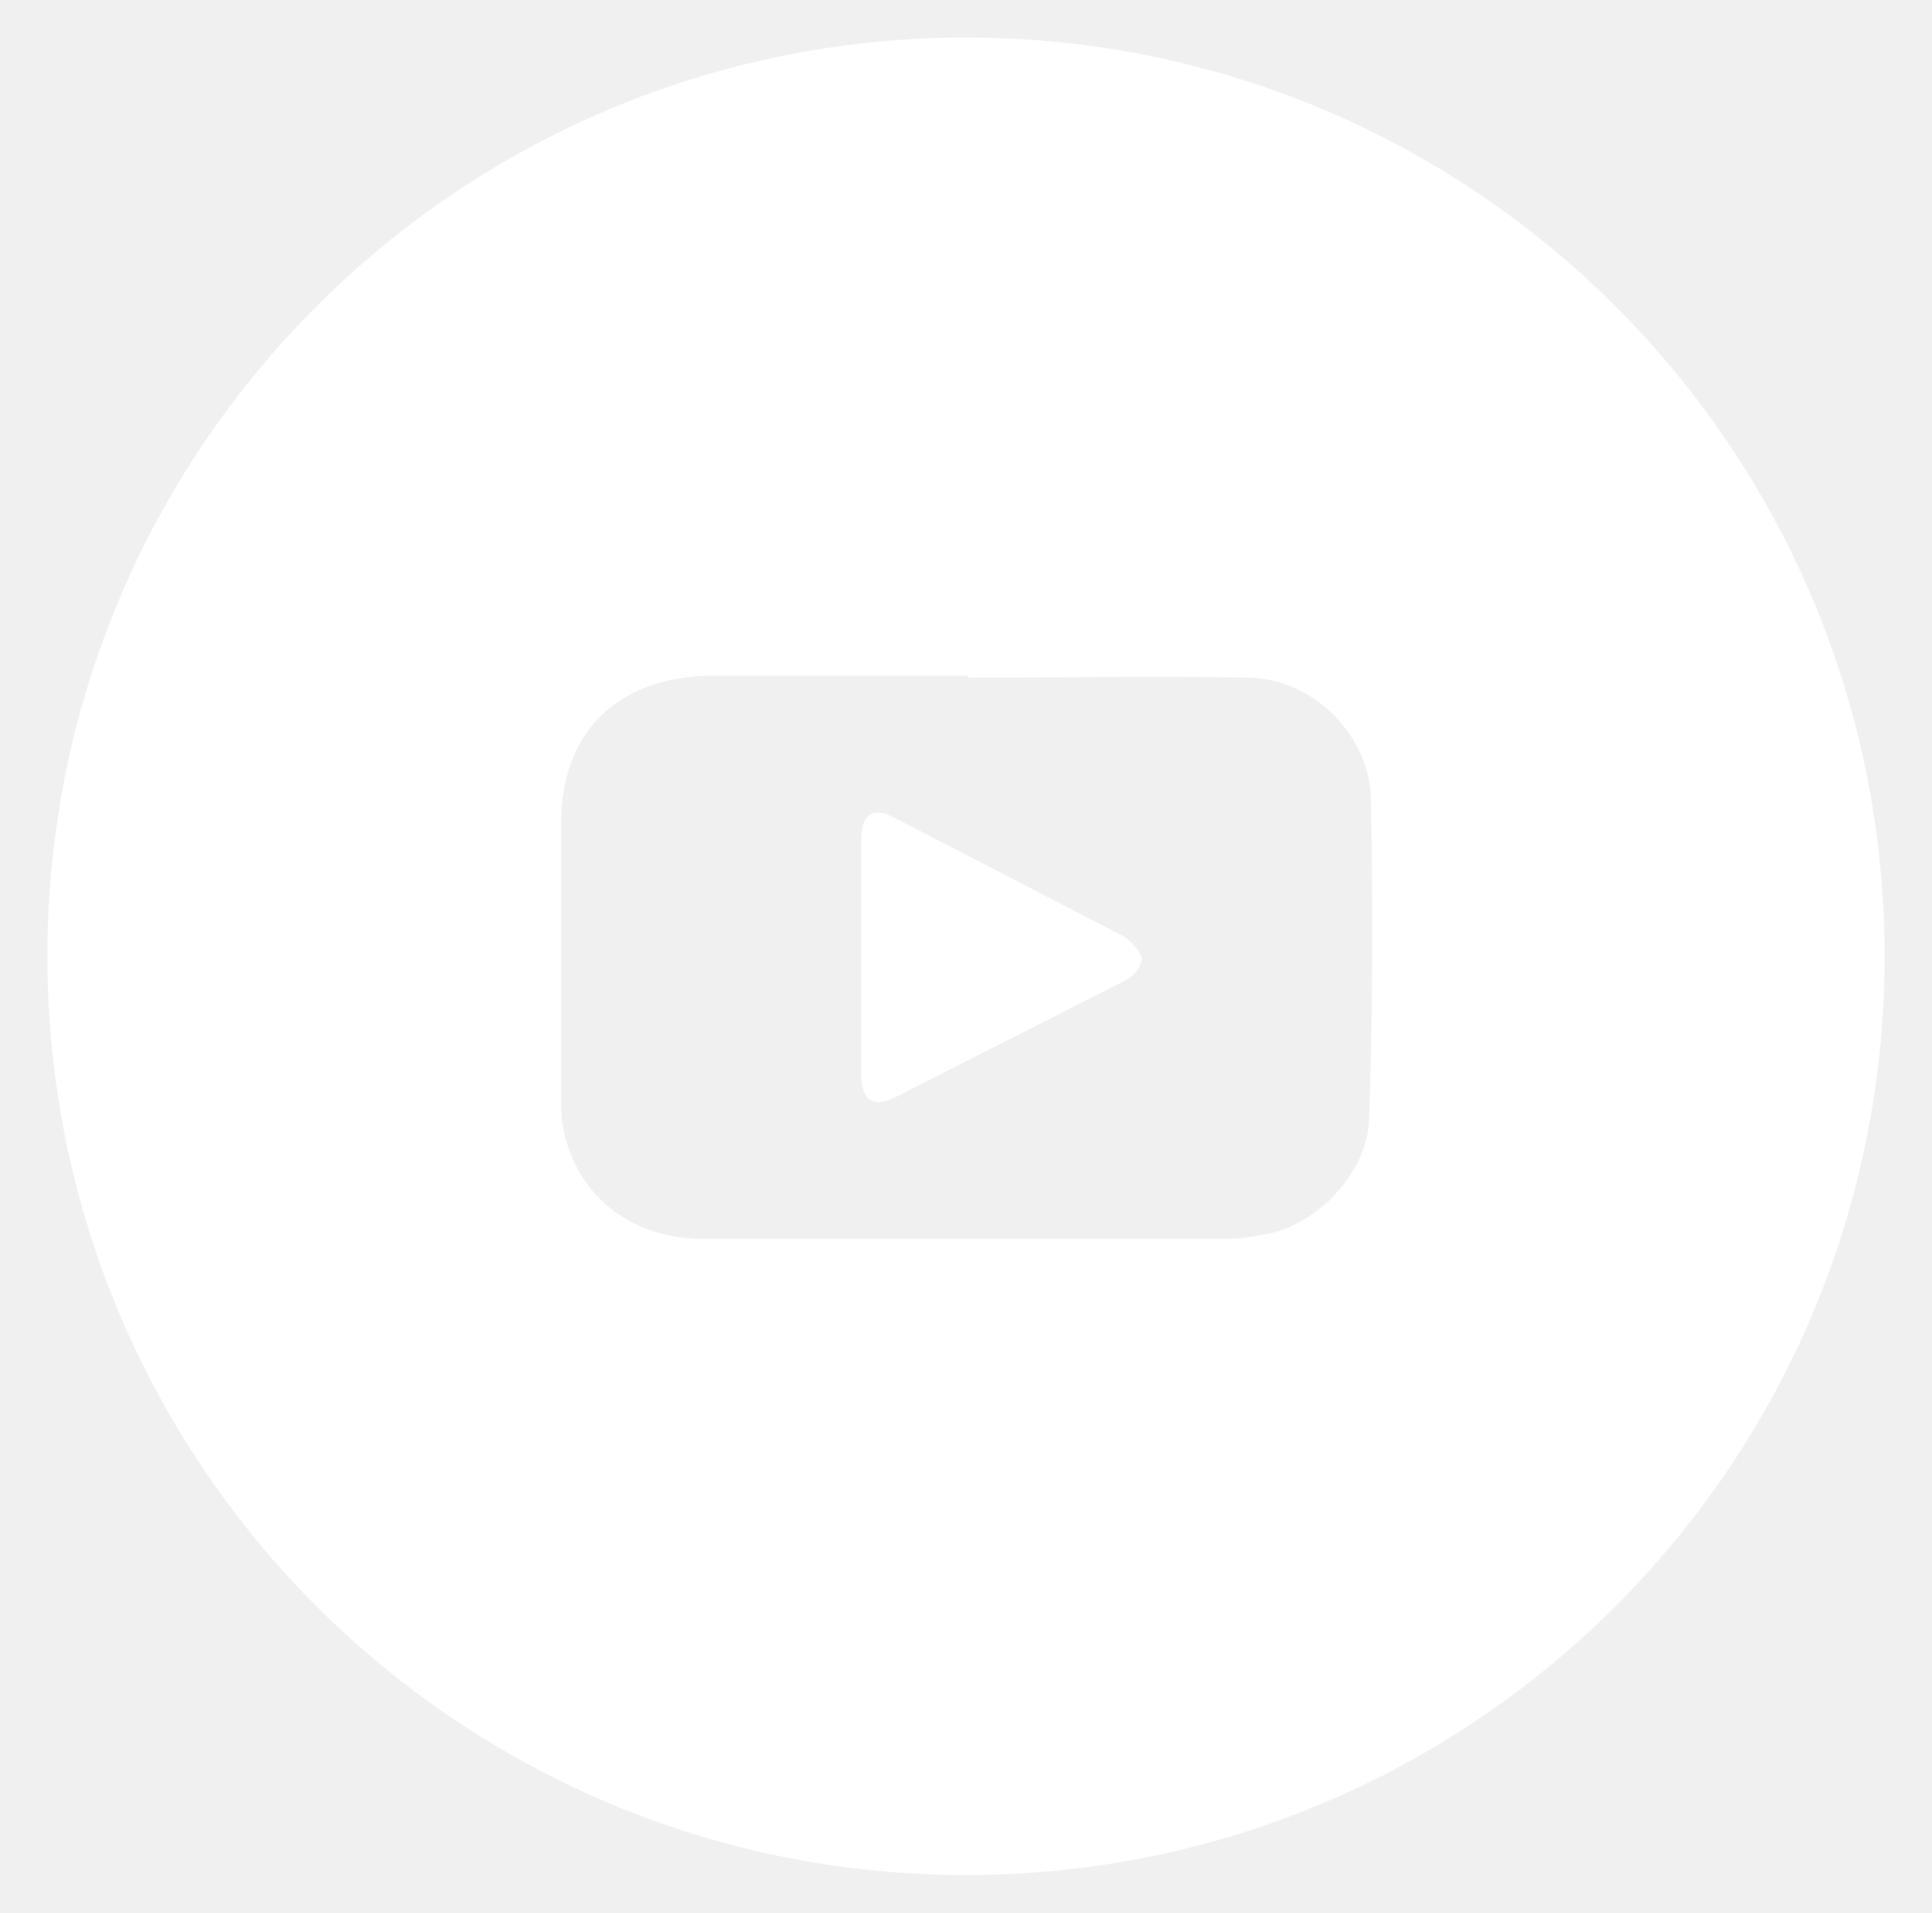
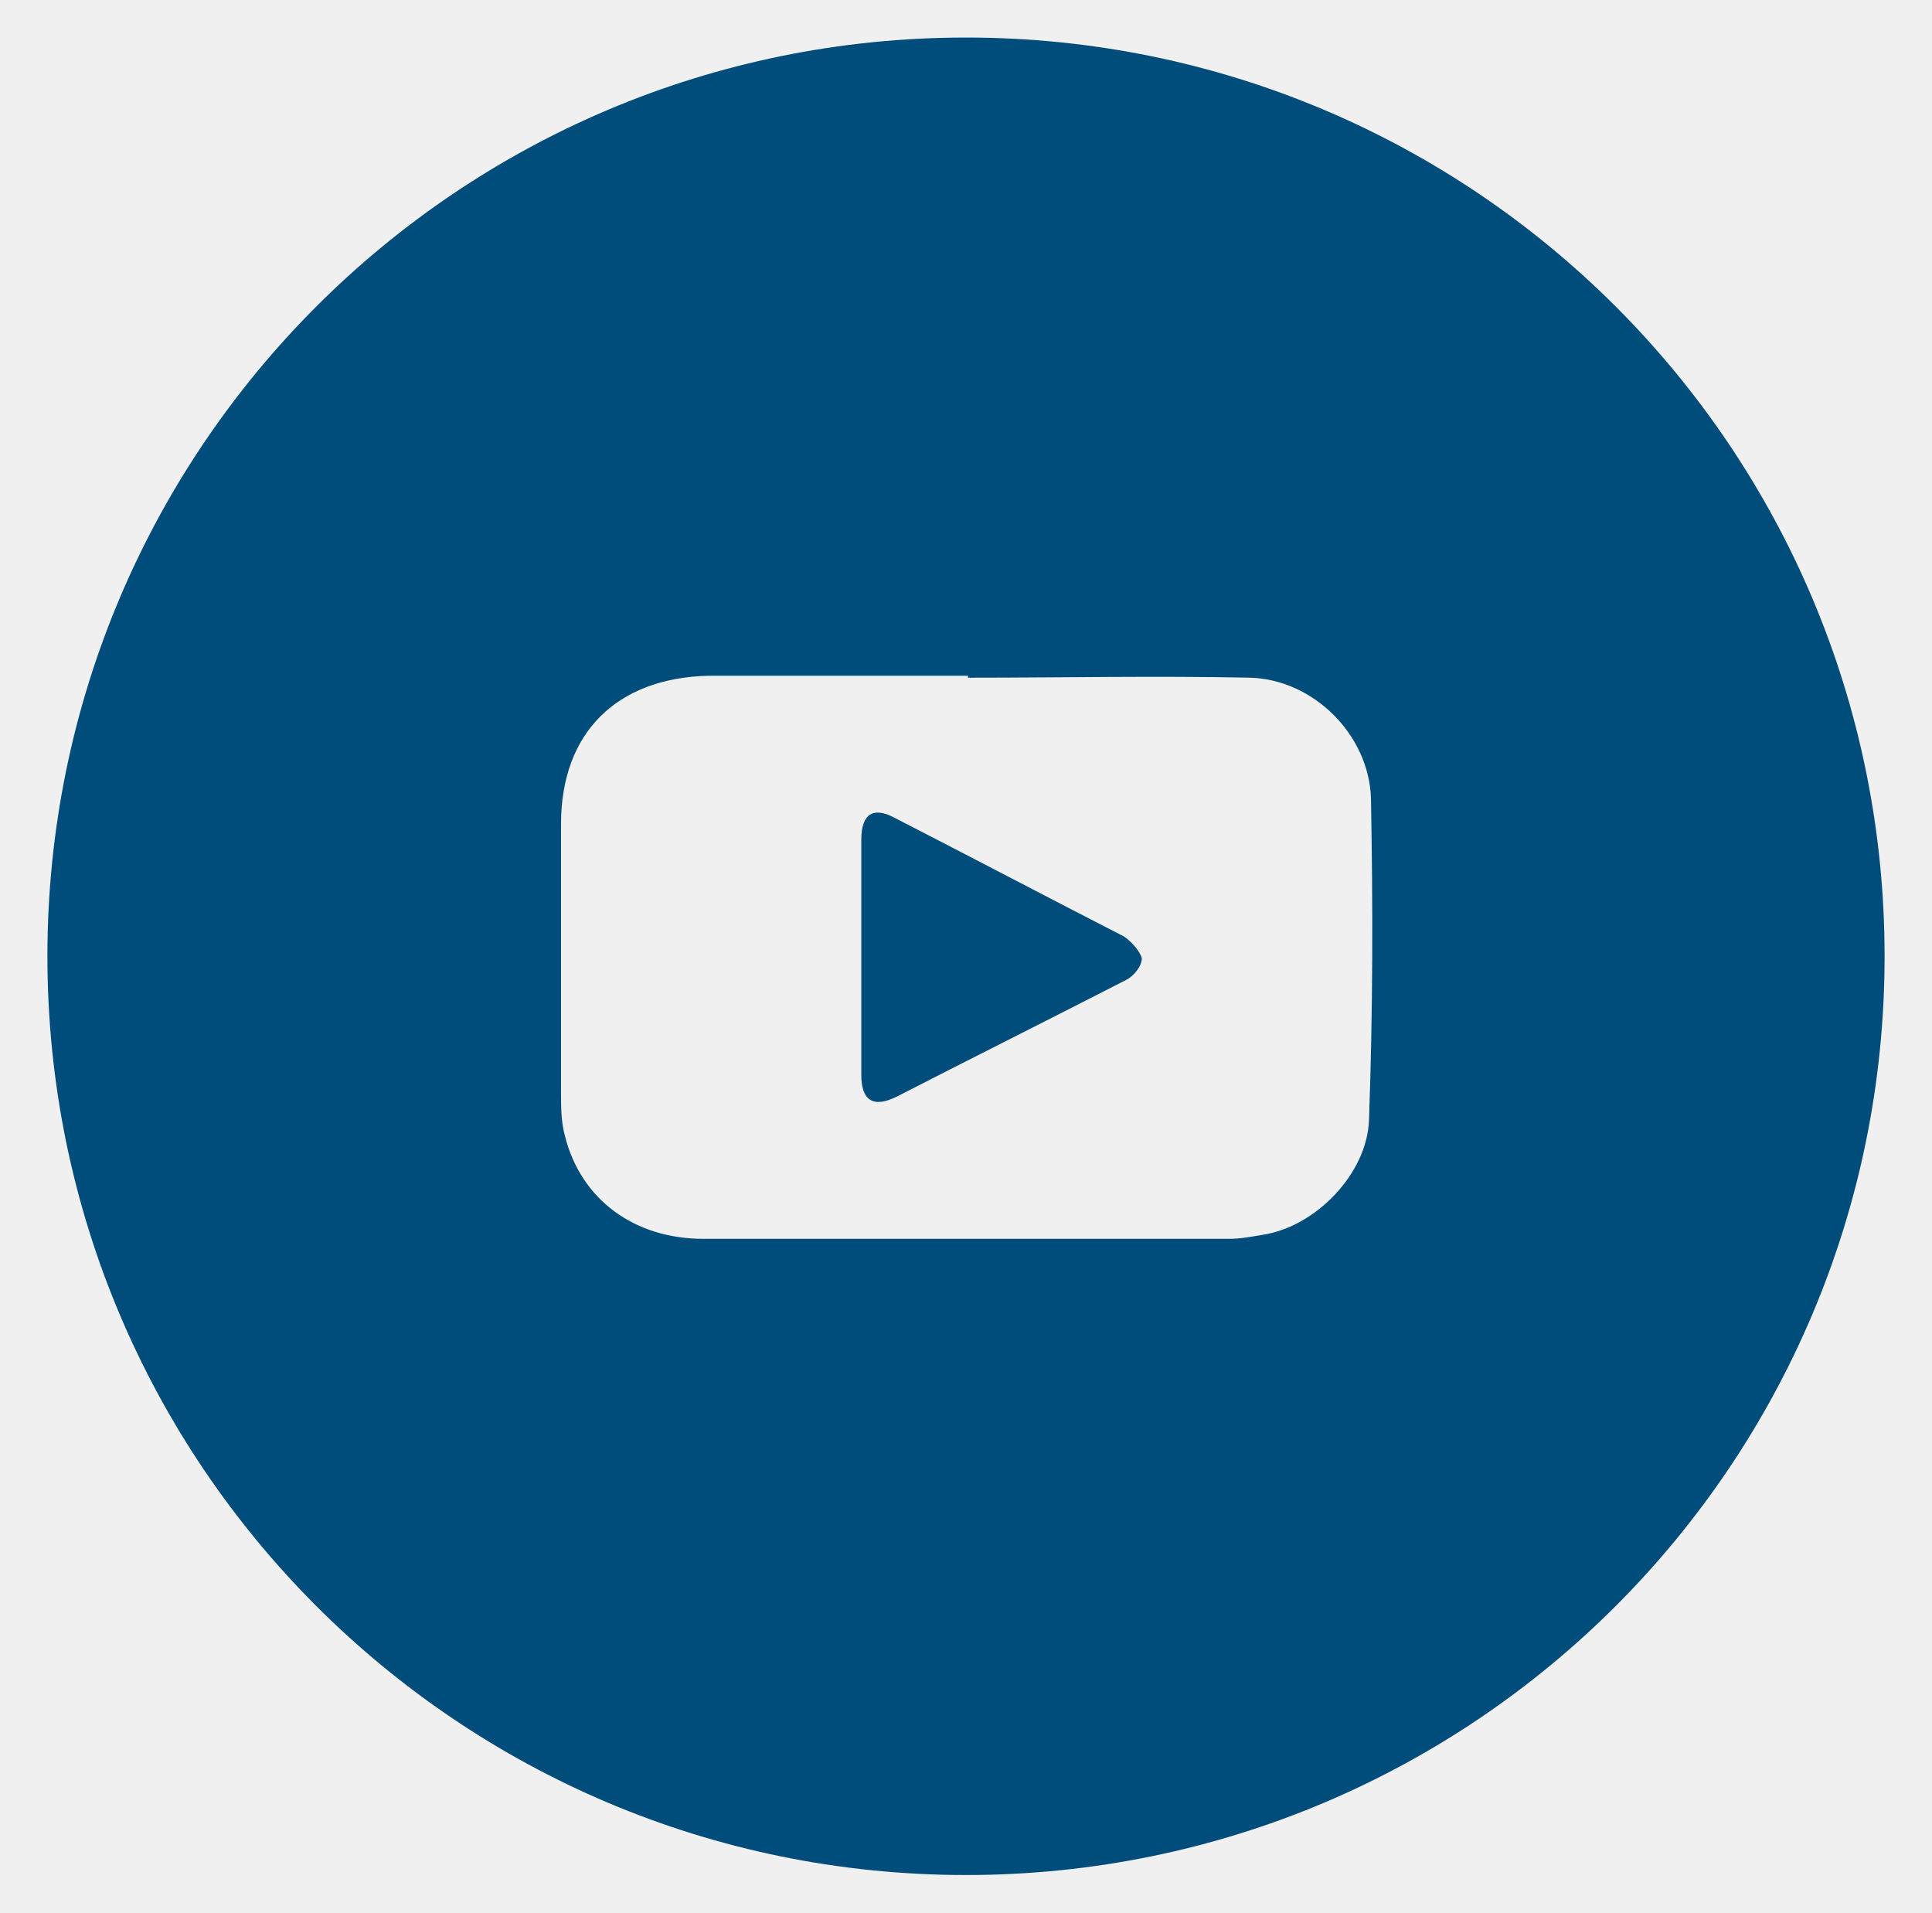
<svg xmlns="http://www.w3.org/2000/svg" version="1.1" id="Layer_1" x="0px" y="0px" viewBox="0 0 97.8 96.8" style="enable-background:new 0 0 97.8 96.8;" xml:space="preserve">
  <style type="text/css">
- 	.st0{fill:#FFFFFF;}
+ 	.st0{fill:#004C7A;}
</style>
  <g>
-     <path class="st0" d="M56.9,47.4c-3.9-2-7.7-4-11.6-6c-1.1-0.6-1.7-0.2-1.7,1.1c0,2,0,3.9,0,5.9c0,2,0,4,0,6c0,1.3,0.6,1.7,1.8,1.1   c3.9-2,7.7-3.9,11.6-5.9c0.4-0.2,0.8-0.7,0.8-1.1C57.7,48.1,57.2,47.6,56.9,47.4z" />
-     <path class="st0" d="M48.9,1.9C23.2,1.9,2.4,22.7,2.4,48.4c0,25.7,20.8,46.5,46.5,46.5s46.5-20.8,46.5-46.5S74.6,1.9,48.9,1.9z    M69.3,56.7c-0.1,2.7-2.7,5.4-5.4,5.8c-0.6,0.1-1.1,0.2-1.7,0.2c-8.9,0-17.7,0-26.6,0c-3.5,0-6.2-2-7-5.2c-0.2-0.7-0.2-1.5-0.2-2.2   c0-4.5,0-9,0-13.6c0-4.6,2.8-7.4,7.5-7.5c4.4,0,8.8,0,13.1,0c0,0,0,0,0,0.1c4.8,0,9.5-0.1,14.3,0c3.2,0.1,6,2.9,6.1,6.1   C69.5,45.8,69.5,51.2,69.3,56.7z" />
+     <path class="st0" d="M56.9,47.4c-3.9-2-7.7-4-11.6-6c-1.1-0.6-1.7-0.2-1.7,1.1c0,2,0,3.9,0,5.9s0,4,0,6c0,1.3,0.6,1.7,1.8,1.1   c3.9-2,7.7-3.9,11.6-5.9c0.4-0.2,0.8-0.7,0.8-1.1C57.7,48.1,57.2,47.6,56.9,47.4z" />
+     <path class="st0" d="M48.9,1.9C23.2,1.9,2.4,22.7,2.4,48.4s20.8,46.5,46.5,46.5s46.5-20.8,46.5-46.5S74.6,1.9,48.9,1.9z M69.3,56.7   c-0.1,2.7-2.7,5.4-5.4,5.8c-0.6,0.1-1.1,0.2-1.7,0.2c-8.9,0-17.7,0-26.6,0c-3.5,0-6.2-2-7-5.2c-0.2-0.7-0.2-1.5-0.2-2.2   c0-4.5,0-9,0-13.6s2.8-7.4,7.5-7.5c4.4,0,8.8,0,13.1,0c0,0,0,0,0,0.1c4.8,0,9.5-0.1,14.3,0c3.2,0.1,6,2.9,6.1,6.1   C69.5,45.8,69.5,51.2,69.3,56.7z" />
  </g>
</svg>
